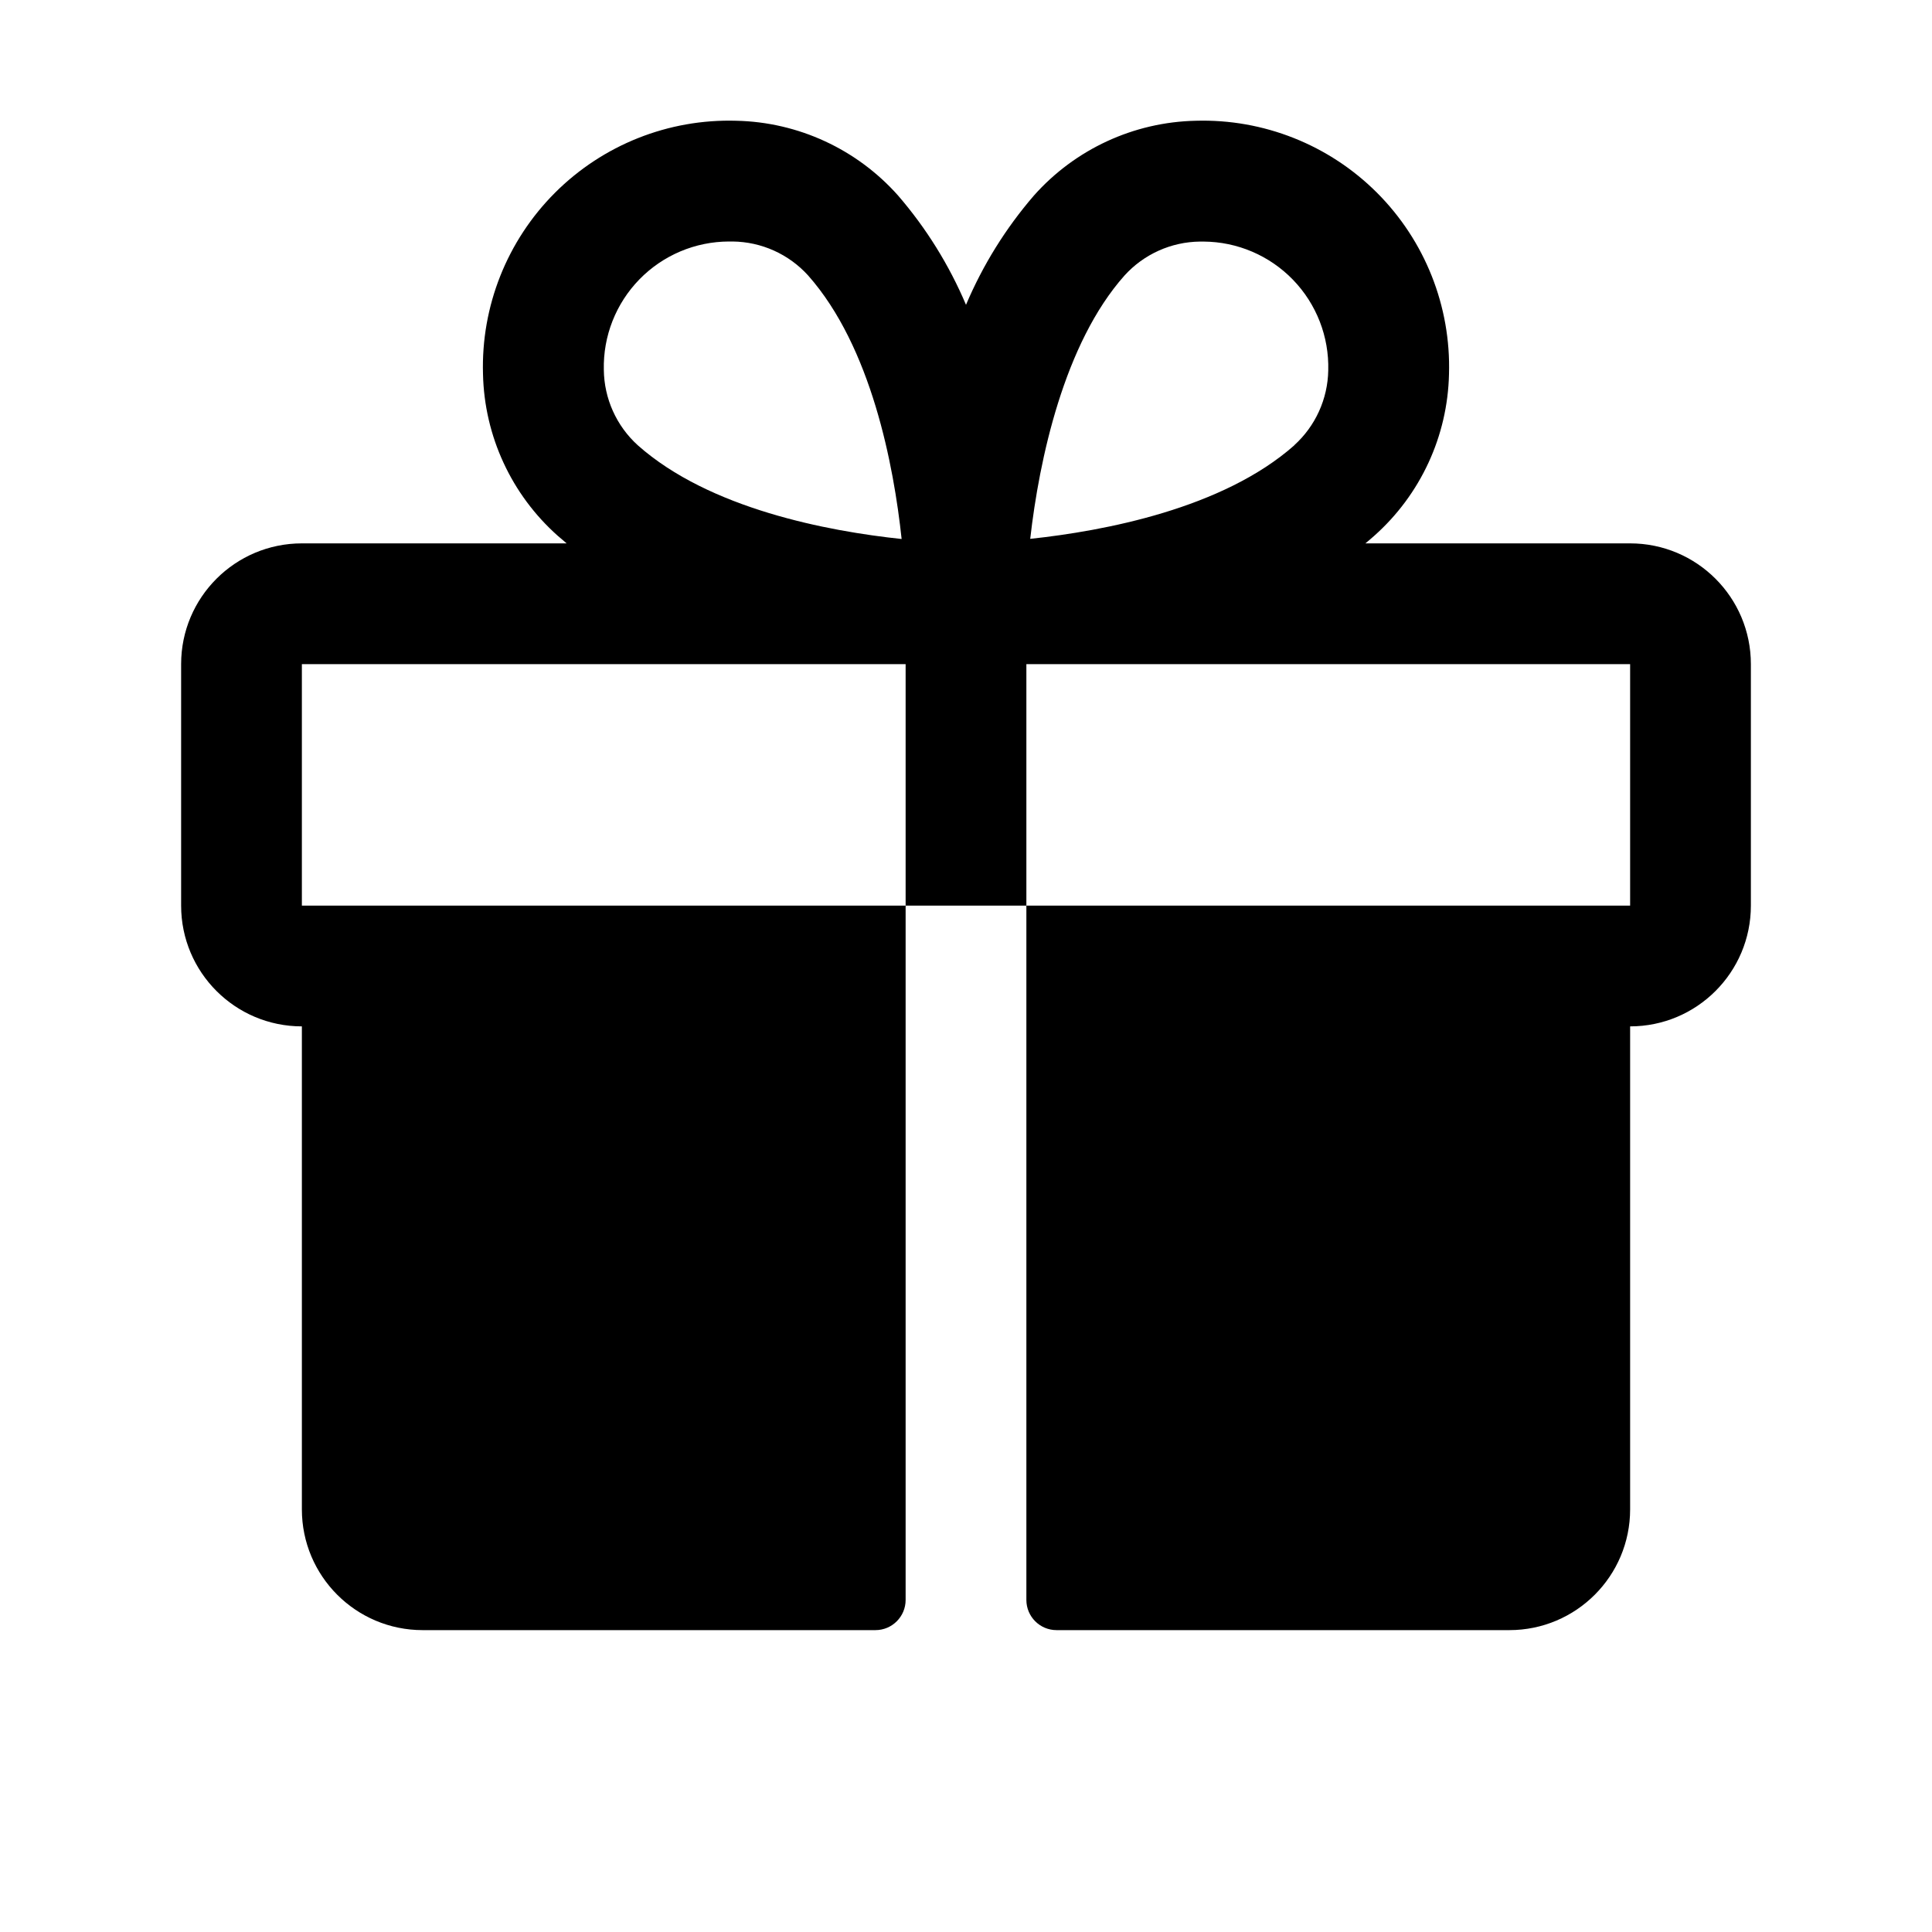
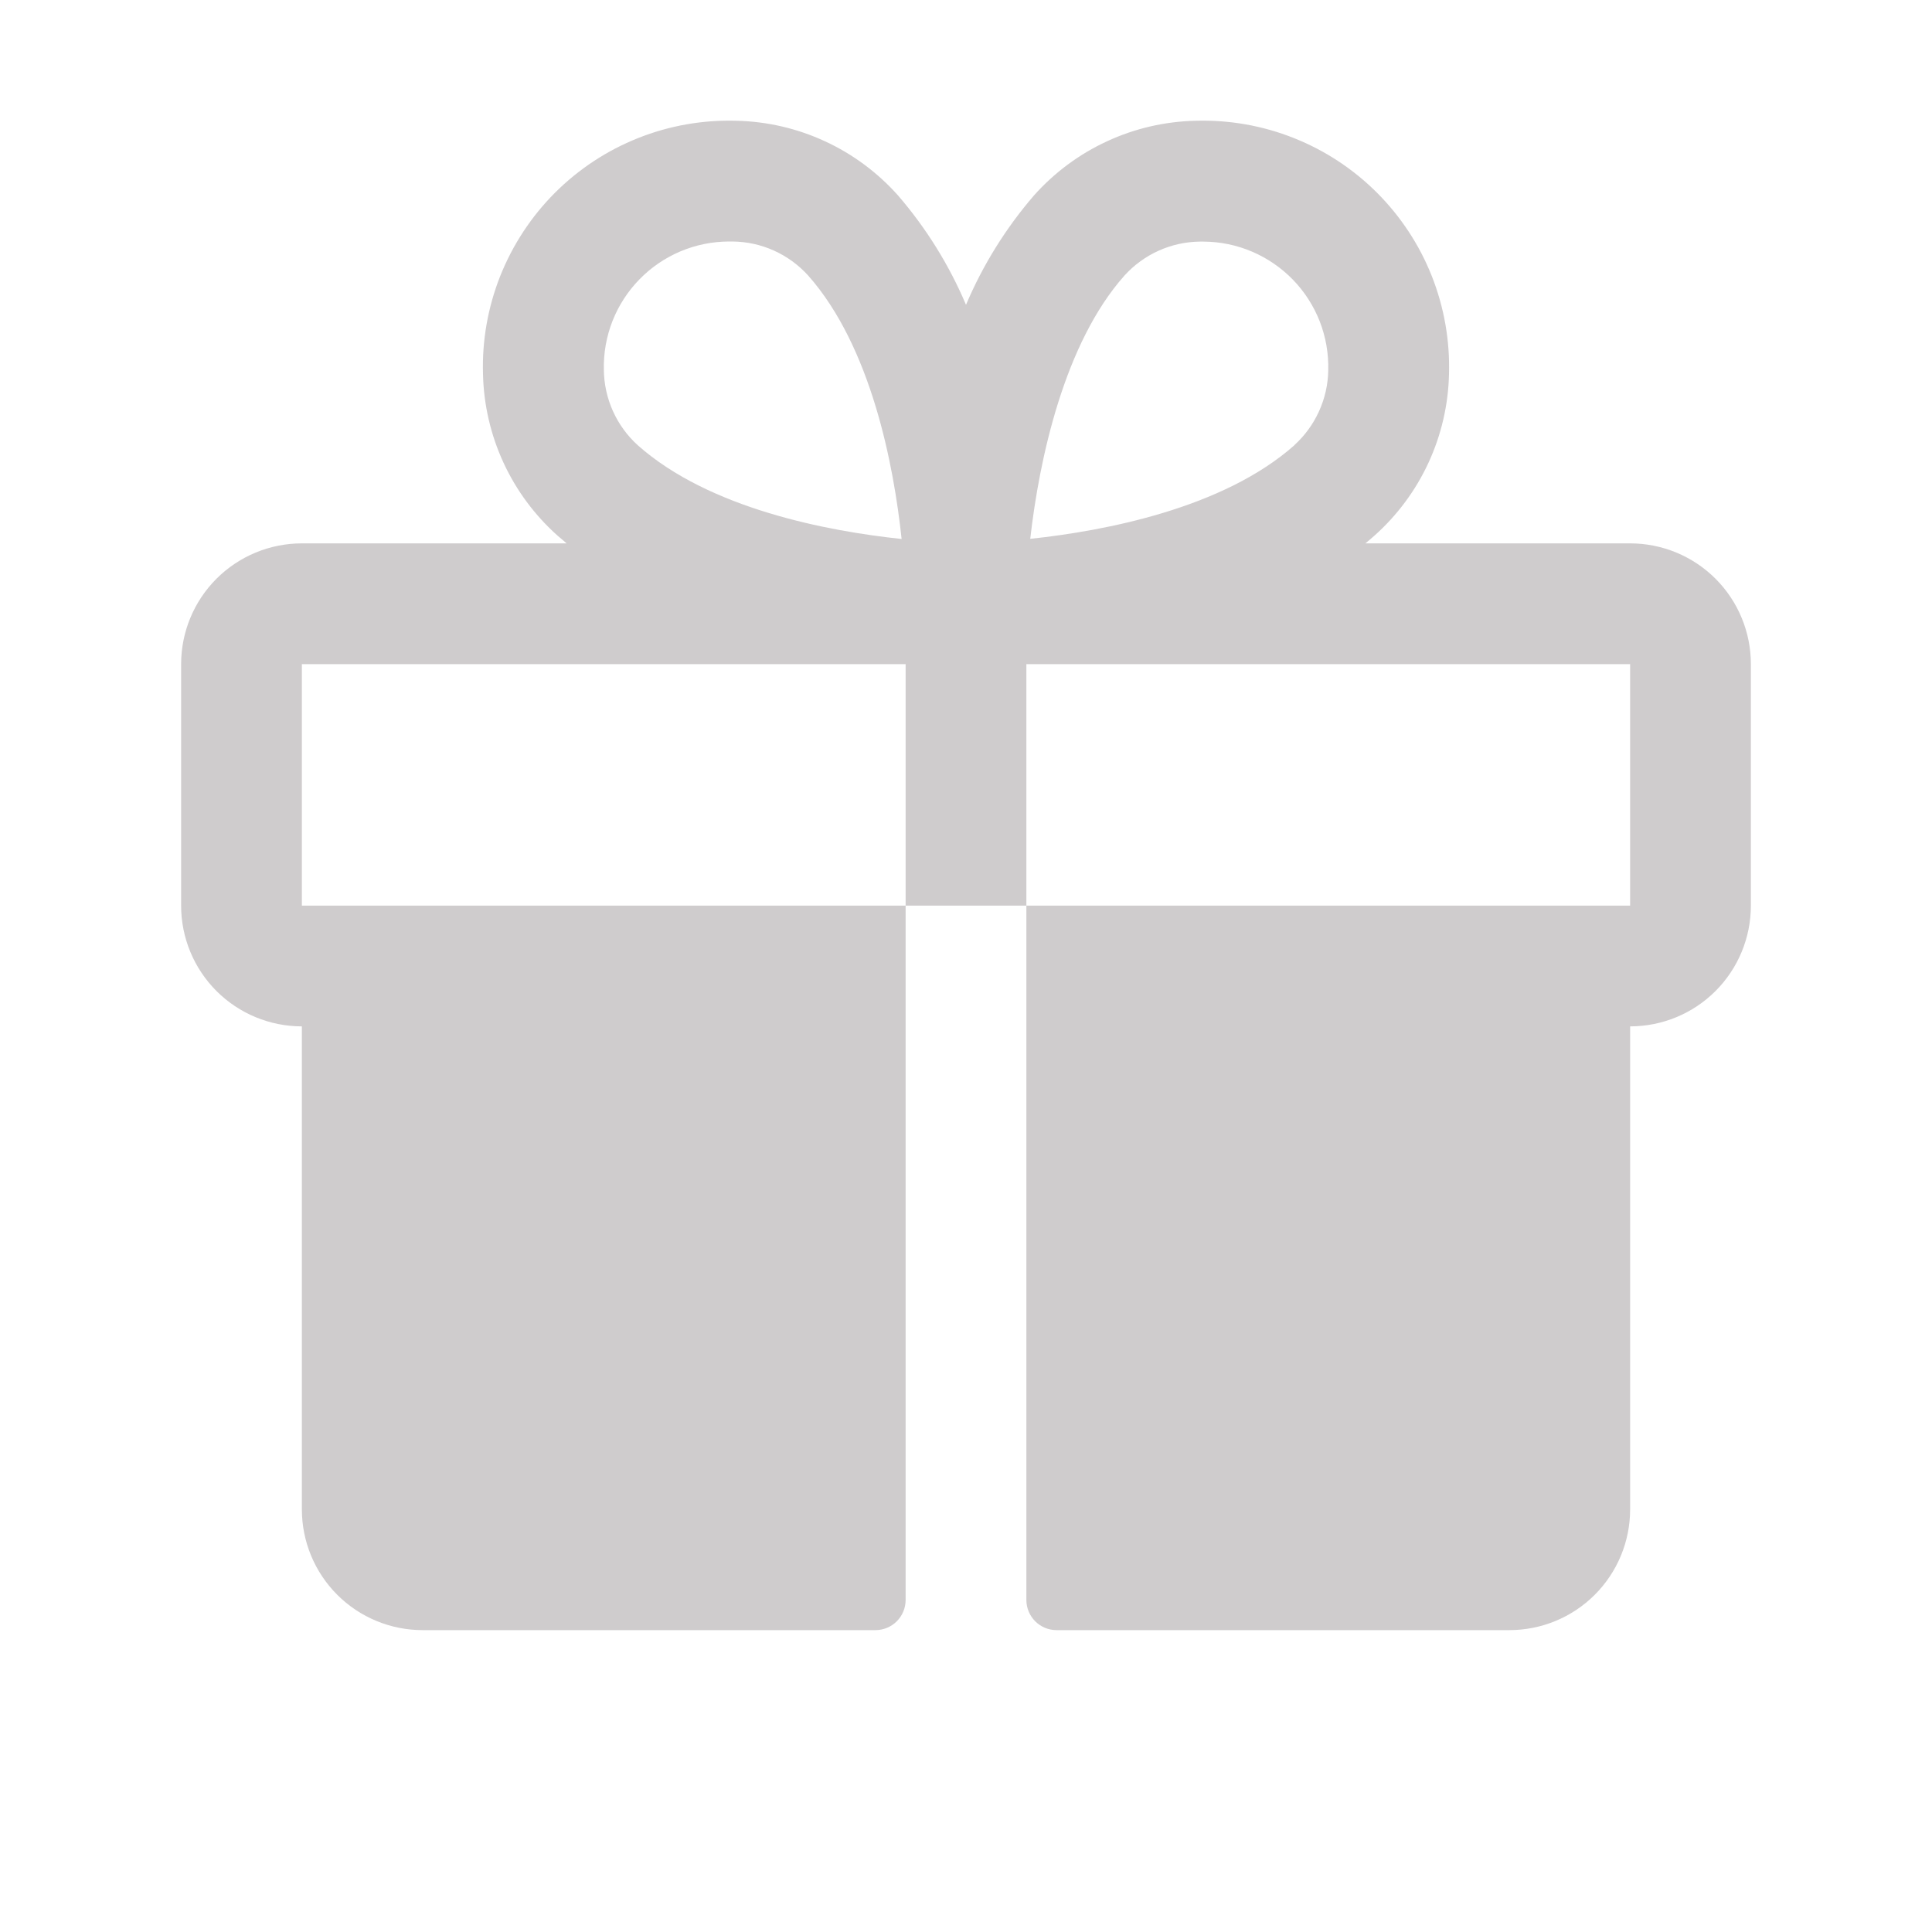
- <svg xmlns="http://www.w3.org/2000/svg" width="32" height="32" fill="#000000" viewBox="0 0 256 256">
-   <path d="M216,72H180.92c.39-.33.79-.65,1.17-1A29.53,29.53,0,0,0,192,49.57,32.62,32.62,0,0,0,158.44,16,29.53,29.53,0,0,0,137,25.91a54.94,54.94,0,0,0-9,14.48,54.94,54.94,0,0,0-9-14.48A29.53,29.53,0,0,0,97.56,16,32.62,32.62,0,0,0,64,49.57,29.53,29.53,0,0,0,73.91,71c.38.33.78.65,1.17,1H40A16,16,0,0,0,24,88v32a16,16,0,0,0,16,16v64a16,16,0,0,0,16,16h60a4,4,0,0,0,4-4V120H40V88h80v32h16V88h80v32H136v92a4,4,0,0,0,4,4h60a16,16,0,0,0,16-16V136a16,16,0,0,0,16-16V88A16,16,0,0,0,216,72ZM84.51,59a13.69,13.69,0,0,1-4.5-10A16.62,16.62,0,0,1,96.59,32h.49a13.69,13.69,0,0,1,10,4.5c8.39,9.48,11.35,25.2,12.39,34.92C109.71,70.39,94,67.43,84.51,59Zm87,0c-9.49,8.4-25.24,11.36-35,12.4C137.7,60.89,141,45.5,149,36.51a13.69,13.69,0,0,1,10-4.5h.49A16.62,16.62,0,0,1,176,49.08,13.69,13.69,0,0,1,171.49,59Z" />
+ <svg xmlns="http://www.w3.org/2000/svg" width="40" height="40" viewBox="0 0 40 40" fill="none">
+   <g opacity="0.35">
+     <path d="M33.75 11.25H28.269C28.33 11.198 28.392 11.148 28.452 11.094C28.926 10.672 29.309 10.157 29.575 9.581C29.841 9.005 29.986 8.38 30 7.745C30.02 7.051 29.899 6.36 29.643 5.714C29.387 5.069 29.001 4.482 28.51 3.991C28.019 3.5 27.433 3.114 26.787 2.858C26.142 2.601 25.451 2.48 24.756 2.5C24.121 2.514 23.496 2.658 22.92 2.925C22.343 3.191 21.828 3.574 21.406 4.048C20.823 4.725 20.348 5.488 20 6.311C19.652 5.488 19.177 4.725 18.594 4.048C18.172 3.574 17.657 3.191 17.08 2.925C16.504 2.658 15.879 2.514 15.244 2.5C14.55 2.48 13.858 2.601 13.213 2.858C12.567 3.114 11.981 3.5 11.49 3.991C10.999 4.482 10.614 5.069 10.357 5.714C10.101 6.36 9.979 7.051 10 7.745C10.014 8.38 10.159 9.005 10.425 9.581C10.691 10.157 11.074 10.672 11.548 11.094C11.608 11.145 11.67 11.195 11.731 11.25H6.25C5.587 11.25 4.951 11.513 4.482 11.982C4.013 12.451 3.75 13.087 3.75 13.75V18.75C3.75 19.413 4.013 20.049 4.482 20.518C4.951 20.987 5.587 21.25 6.25 21.25V31.25C6.25 31.913 6.513 32.549 6.982 33.018C7.451 33.487 8.087 33.75 8.75 33.75H18.125C18.291 33.75 18.45 33.684 18.567 33.567C18.684 33.45 18.75 33.291 18.75 33.125V18.75H6.25V13.75H18.75V18.75H21.25V13.75H33.75V18.75H21.25V33.125C21.25 33.291 21.316 33.45 21.433 33.567C21.55 33.684 21.709 33.75 21.875 33.75H31.25C31.913 33.75 32.549 33.487 33.018 33.018C33.487 32.549 33.75 31.913 33.75 31.25V21.25C34.413 21.25 35.049 20.987 35.518 20.518C35.987 20.049 36.25 19.413 36.25 18.75V13.75C36.25 13.087 35.987 12.451 35.518 11.982C35.049 11.513 34.413 11.25 33.75 11.25ZM13.205 9.219C12.986 9.021 12.811 8.78 12.69 8.511C12.569 8.242 12.505 7.951 12.502 7.656C12.494 7.311 12.555 6.967 12.681 6.646C12.808 6.324 12.997 6.031 13.239 5.784C13.48 5.536 13.768 5.34 14.086 5.205C14.405 5.07 14.747 5.001 15.092 5H15.169C15.464 5.003 15.755 5.067 16.023 5.188C16.292 5.309 16.533 5.485 16.731 5.703C18.042 7.184 18.505 9.641 18.667 11.159C17.142 10.998 14.688 10.536 13.205 9.219ZM26.798 9.219C25.316 10.531 22.855 10.994 21.33 11.156C21.516 9.514 22.031 7.109 23.281 5.705C23.479 5.486 23.72 5.311 23.989 5.19C24.258 5.069 24.549 5.005 24.844 5.002H24.92C25.266 5.004 25.608 5.075 25.925 5.211C26.243 5.347 26.53 5.545 26.771 5.793C27.011 6.041 27.199 6.335 27.325 6.657C27.45 6.979 27.509 7.323 27.5 7.669C27.495 7.962 27.43 8.25 27.308 8.517C27.187 8.783 27.013 9.022 26.795 9.219H26.798Z" fill="#756C71" />
+   </g>
</svg>
